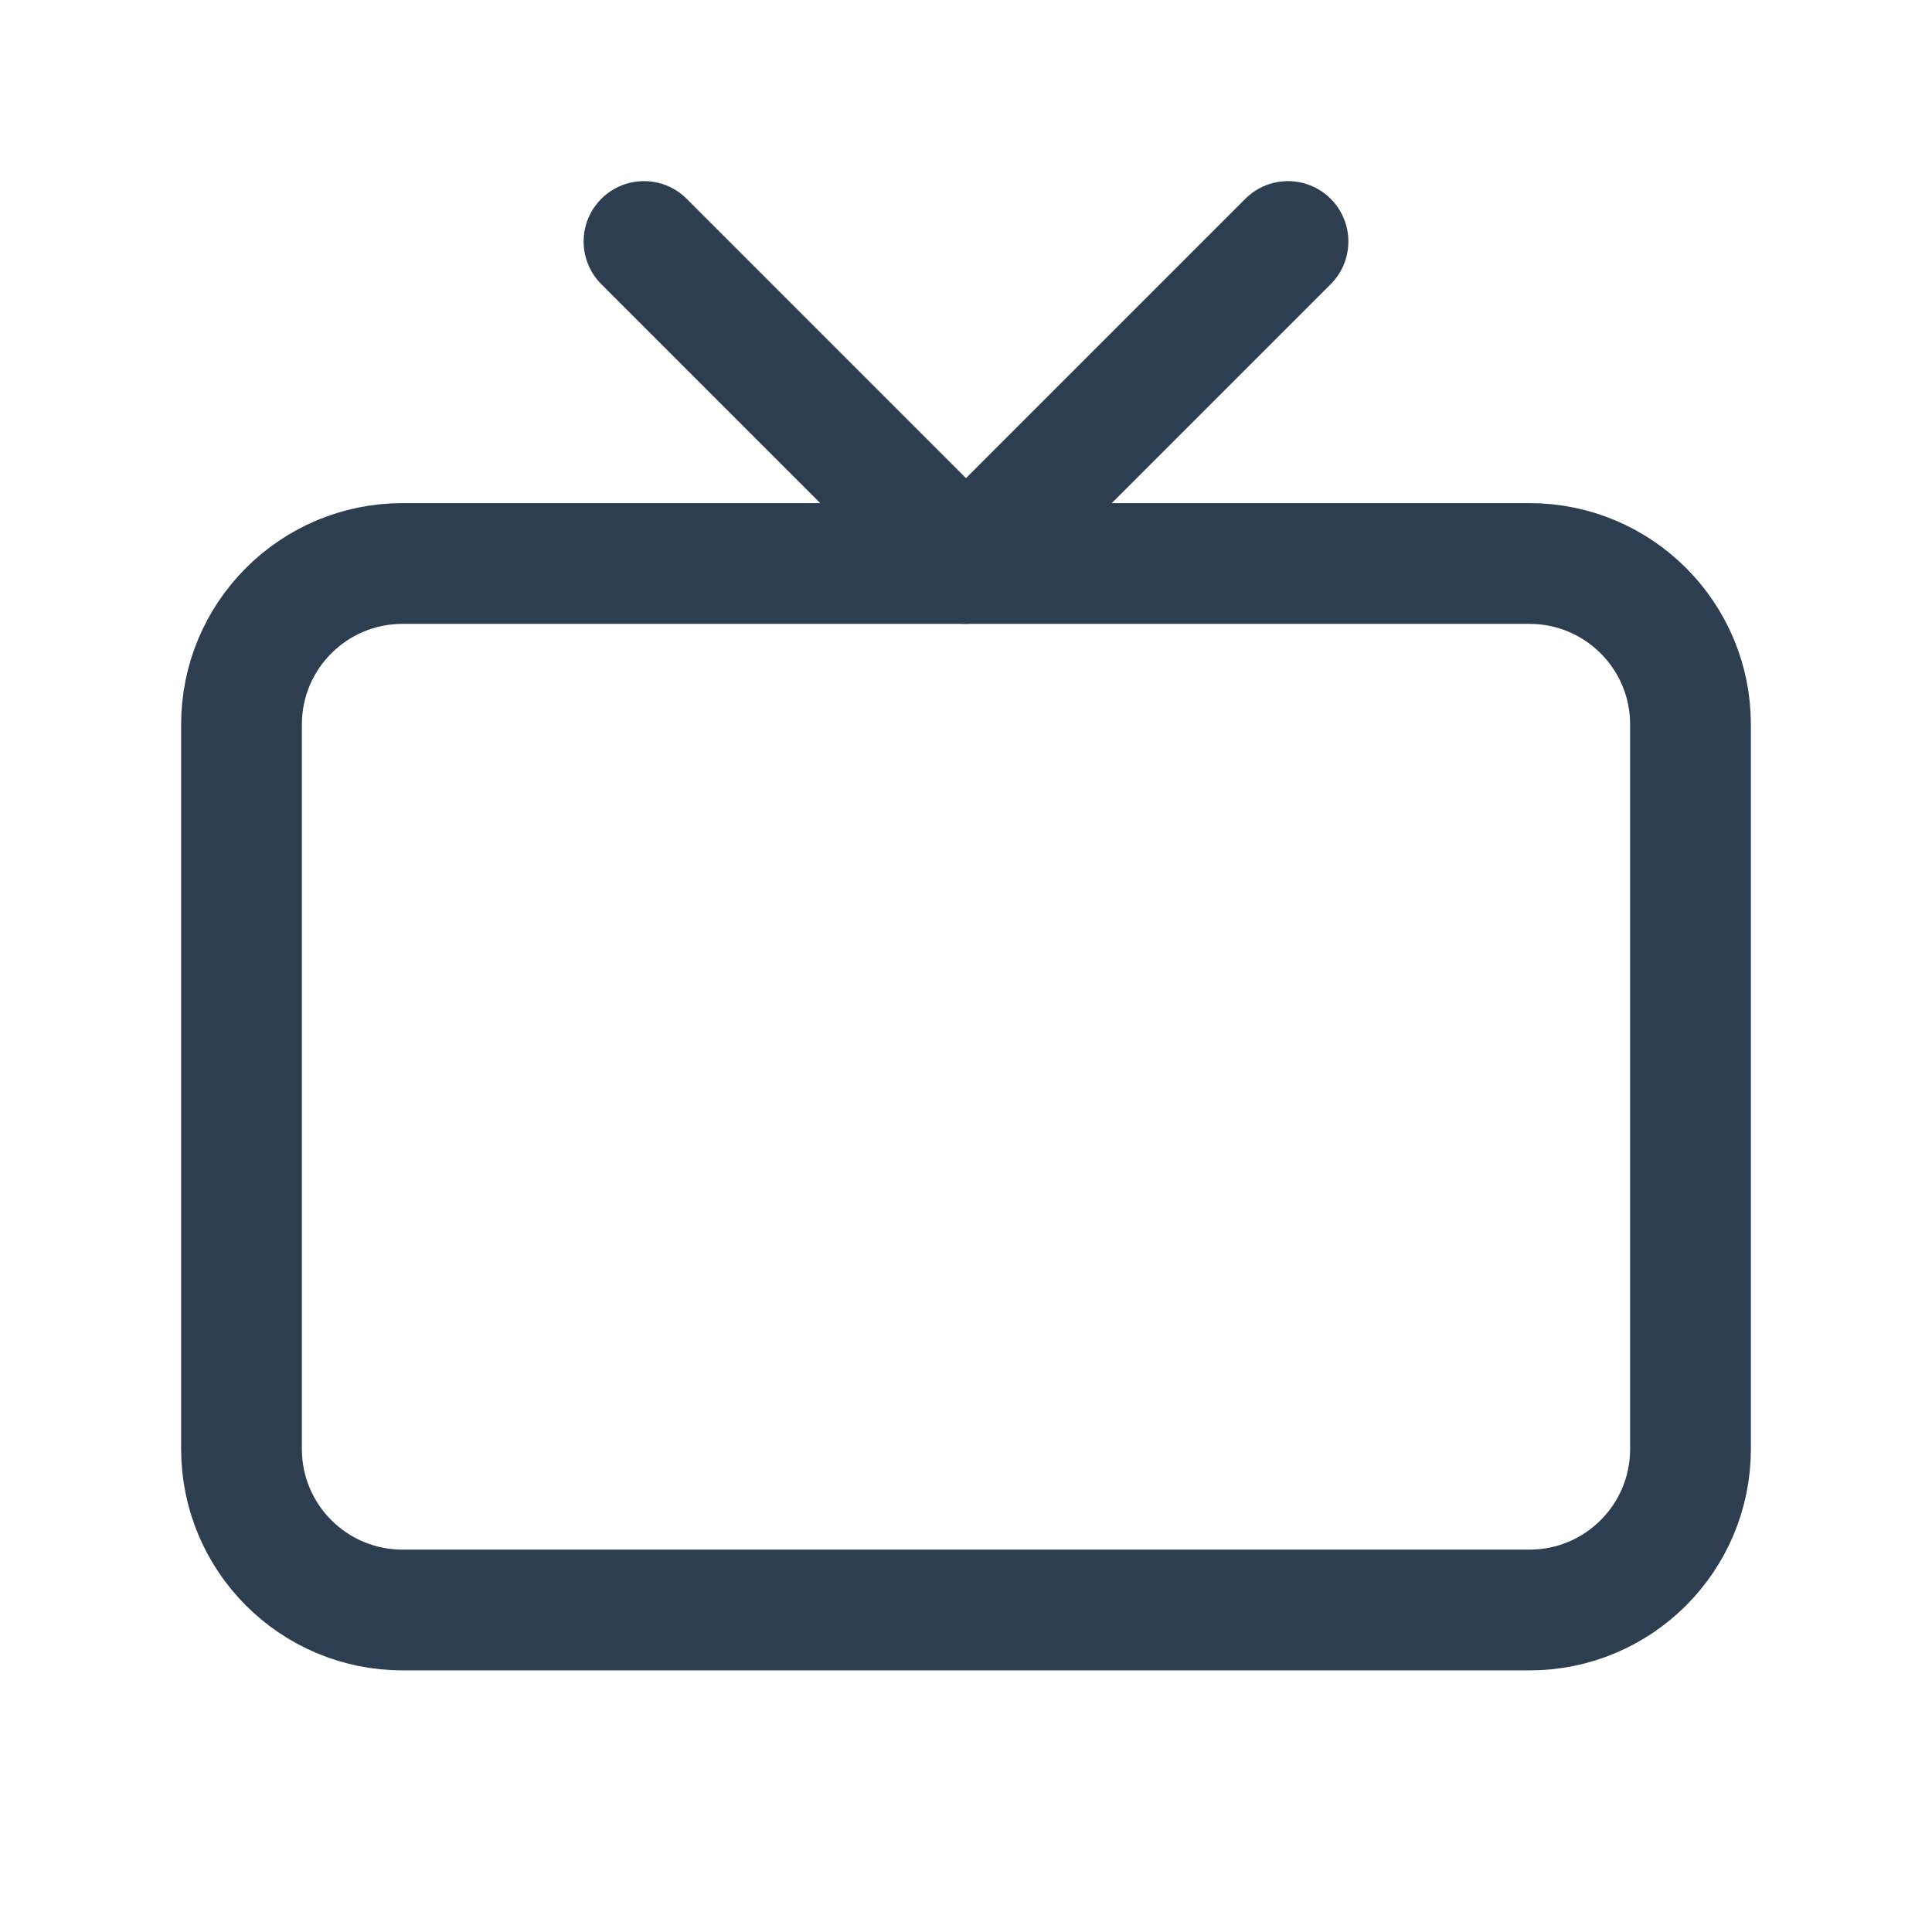
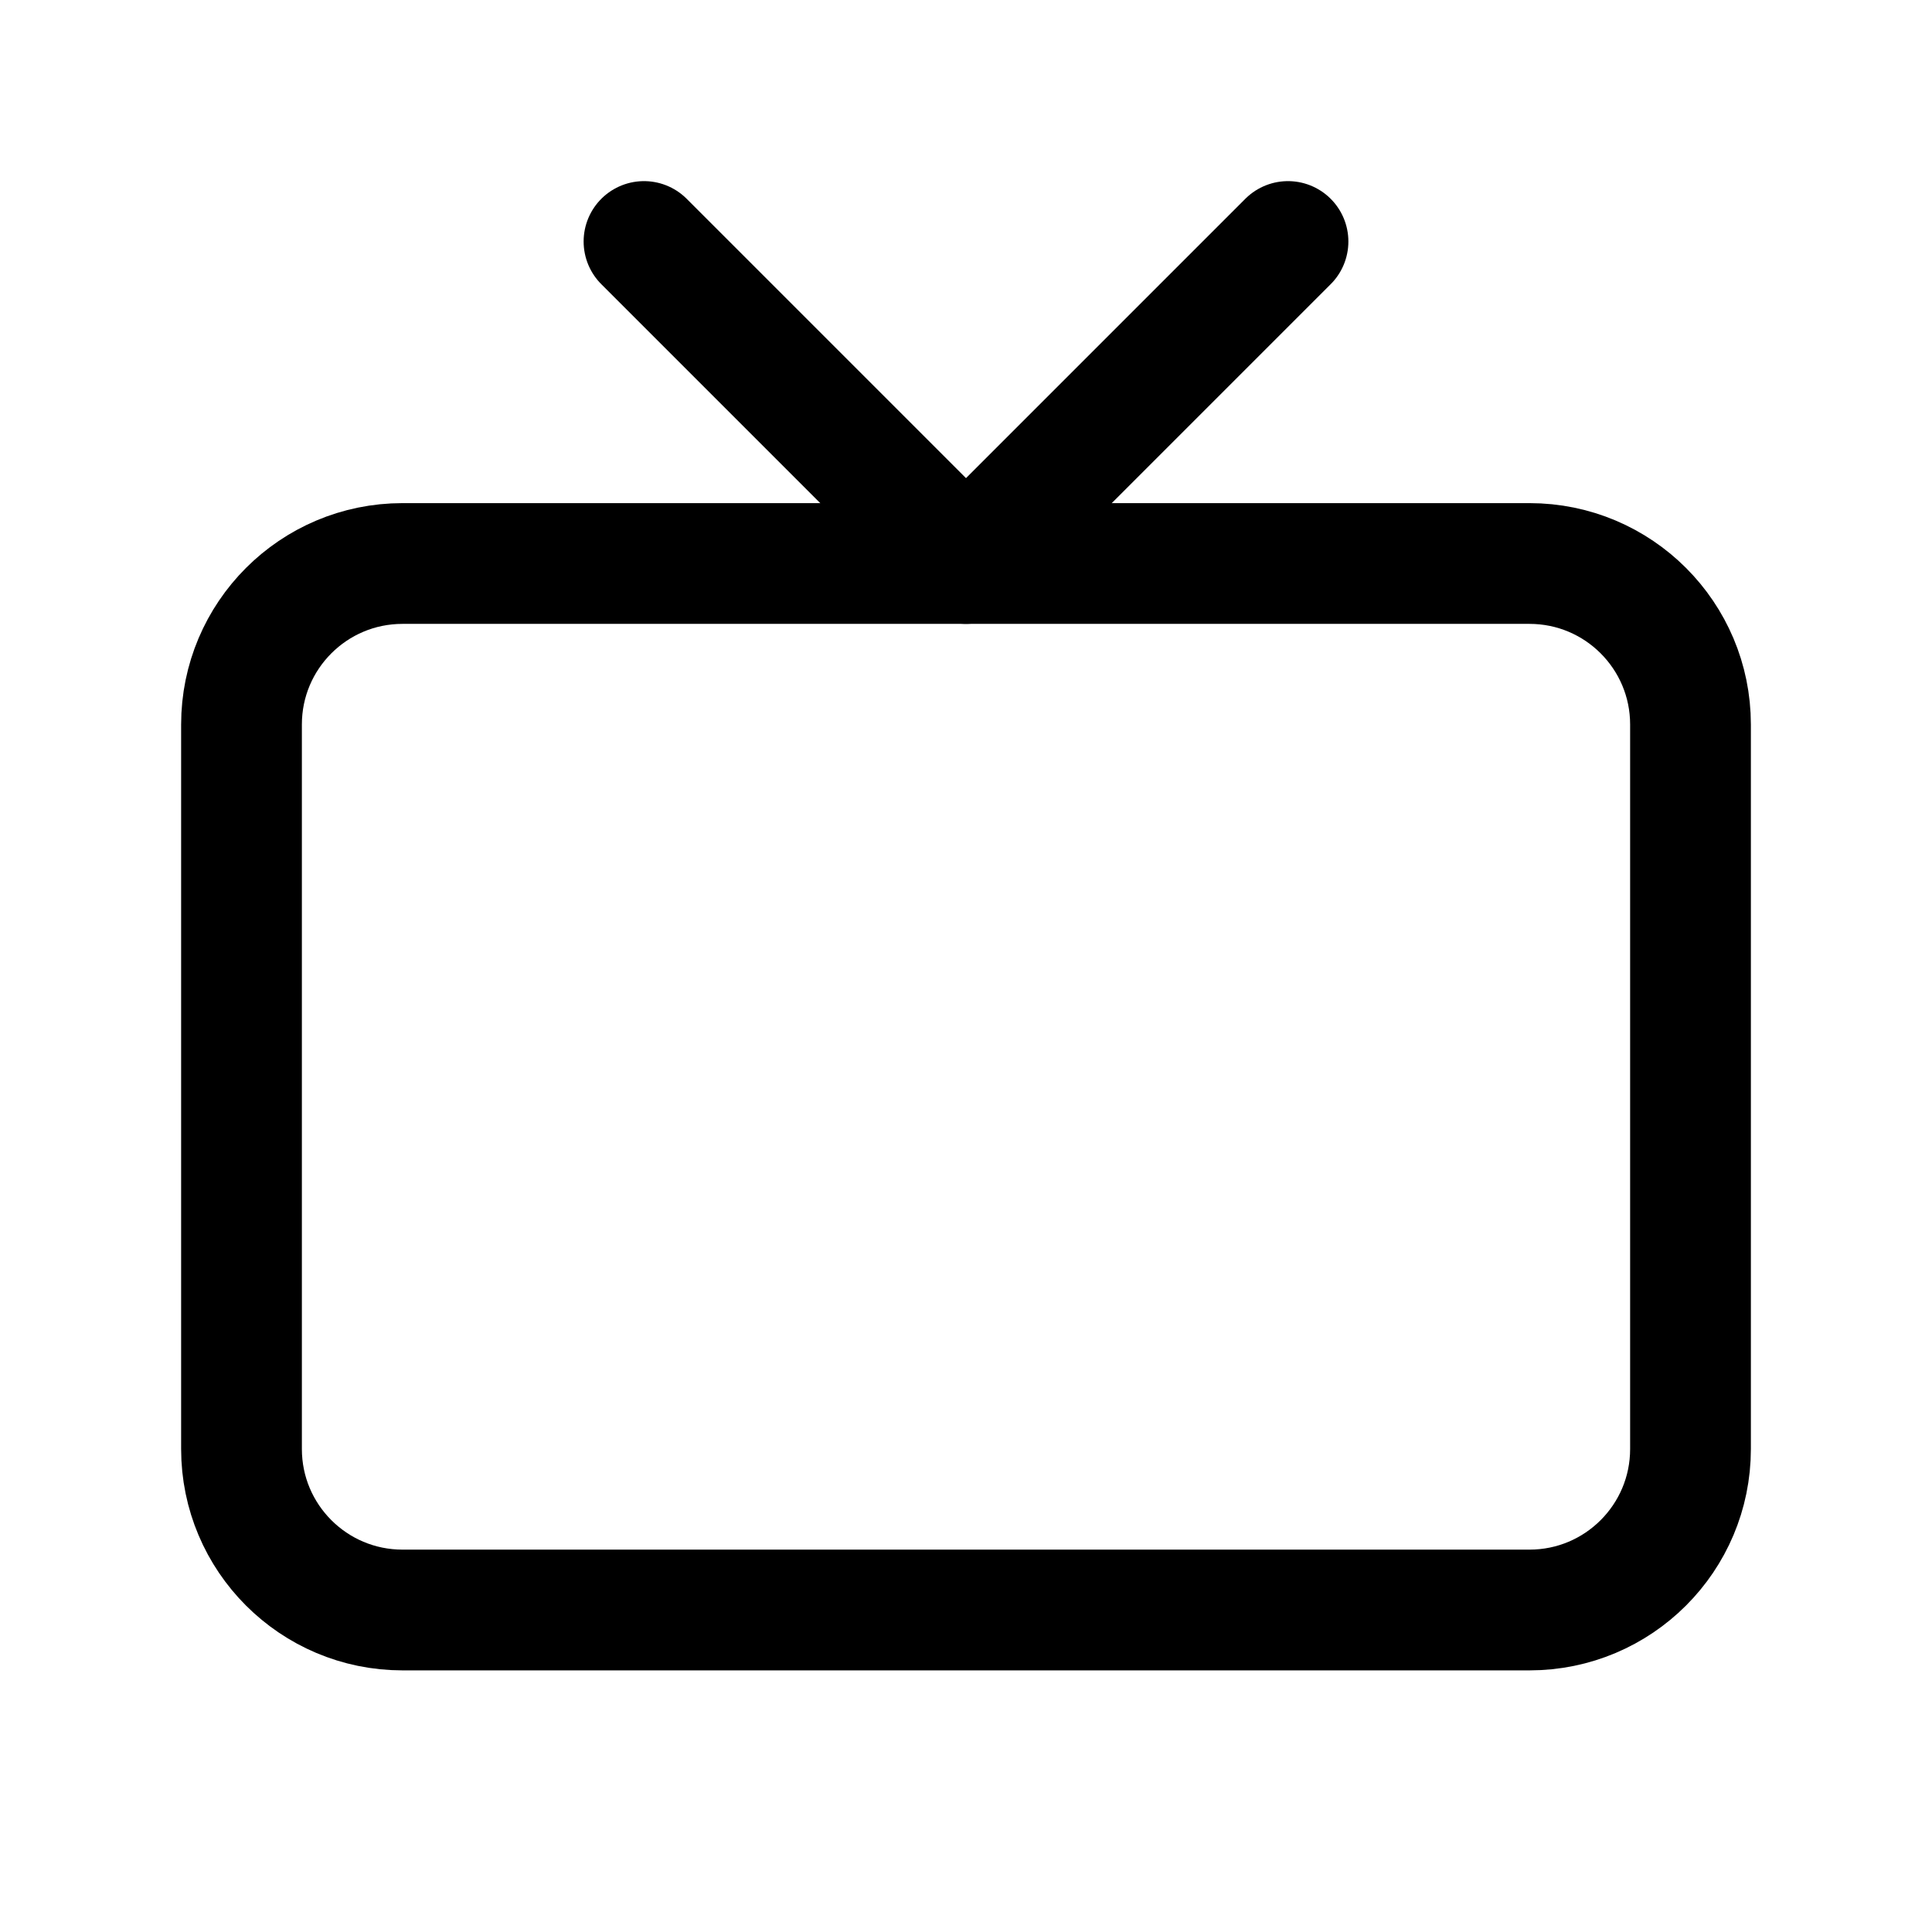
- <svg xmlns="http://www.w3.org/2000/svg" class="icon icon-tabler icon-tabler-device-tv" width="28" height="28" viewBox="0 0 24 24" stroke-width="1.5" stroke="#2c3e50" fill="none" stroke-linecap="round" stroke-linejoin="round">
+ <svg xmlns="http://www.w3.org/2000/svg" class="icon icon-tabler icon-tabler-device-tv" width="28" height="28" viewBox="0 0 24 24" stroke-width="1.5" stroke="currentColor" fill="none" stroke-linecap="round" stroke-linejoin="round">
  <path stroke="none" d="M0 0h24v24H0z" fill="none" />
  <rect x="3" y="7" width="18" height="13" rx="2" />
  <polyline points="16 3 12 7 8 3" />
</svg>
